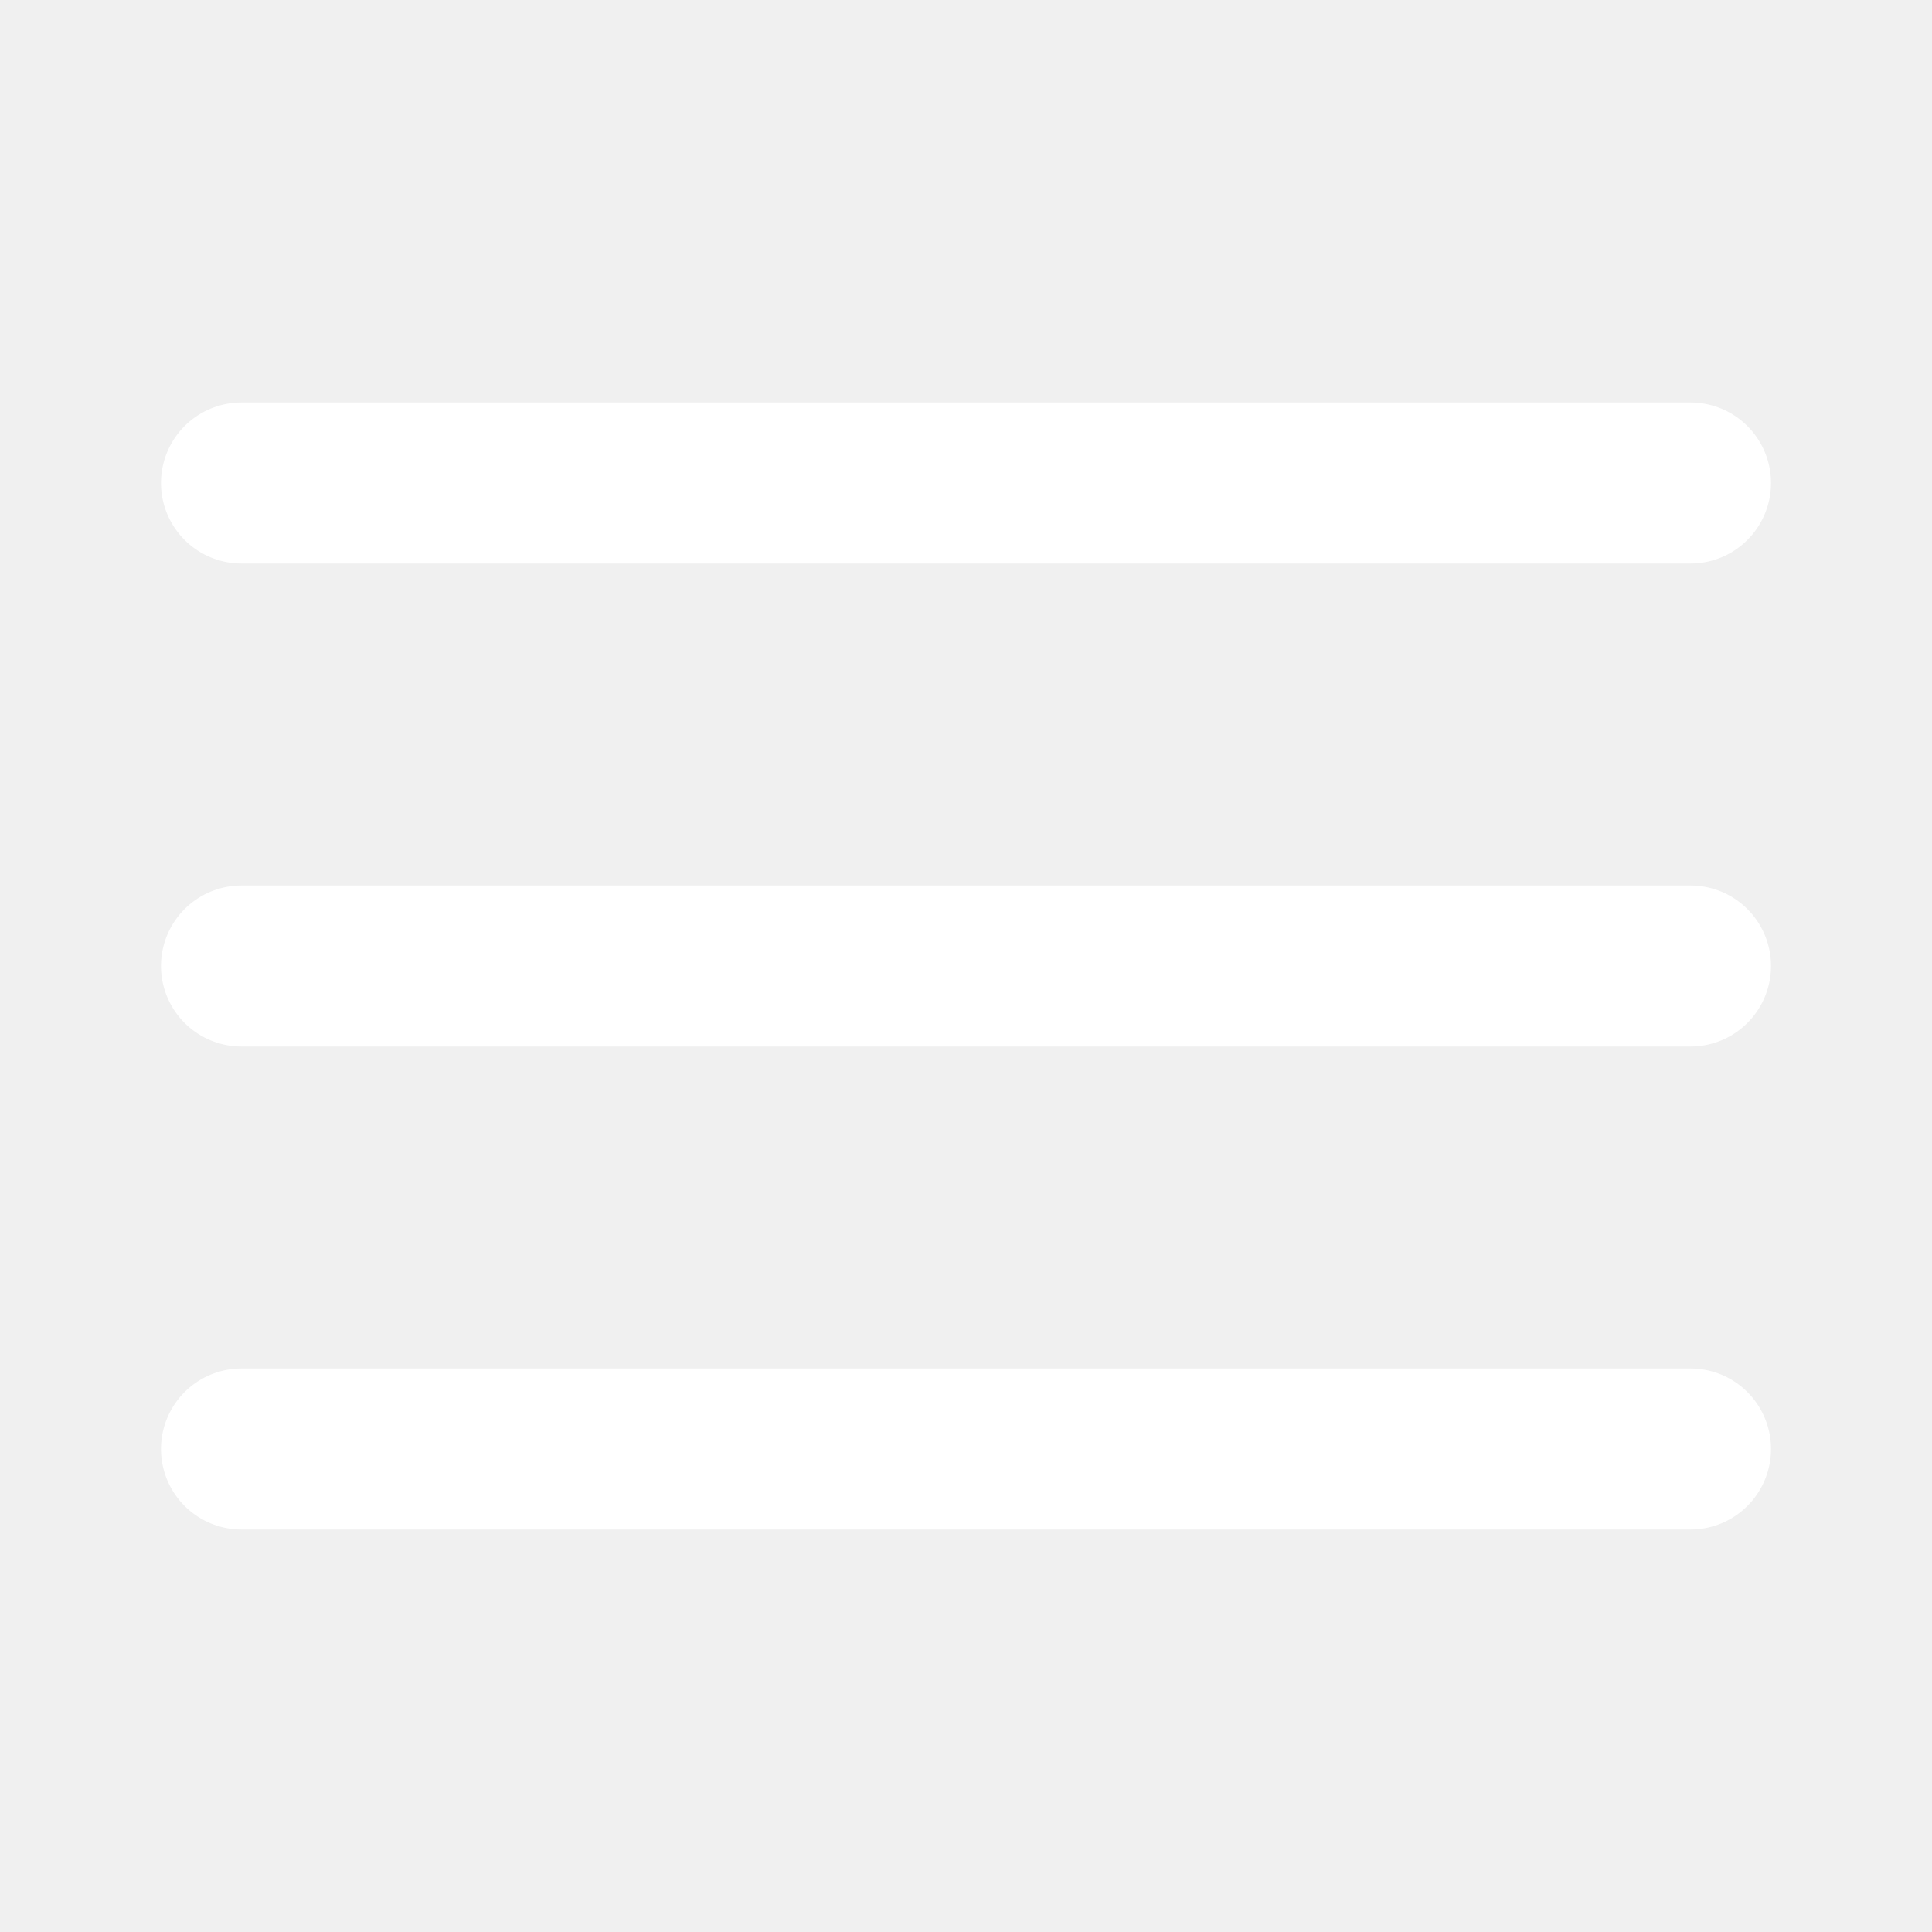
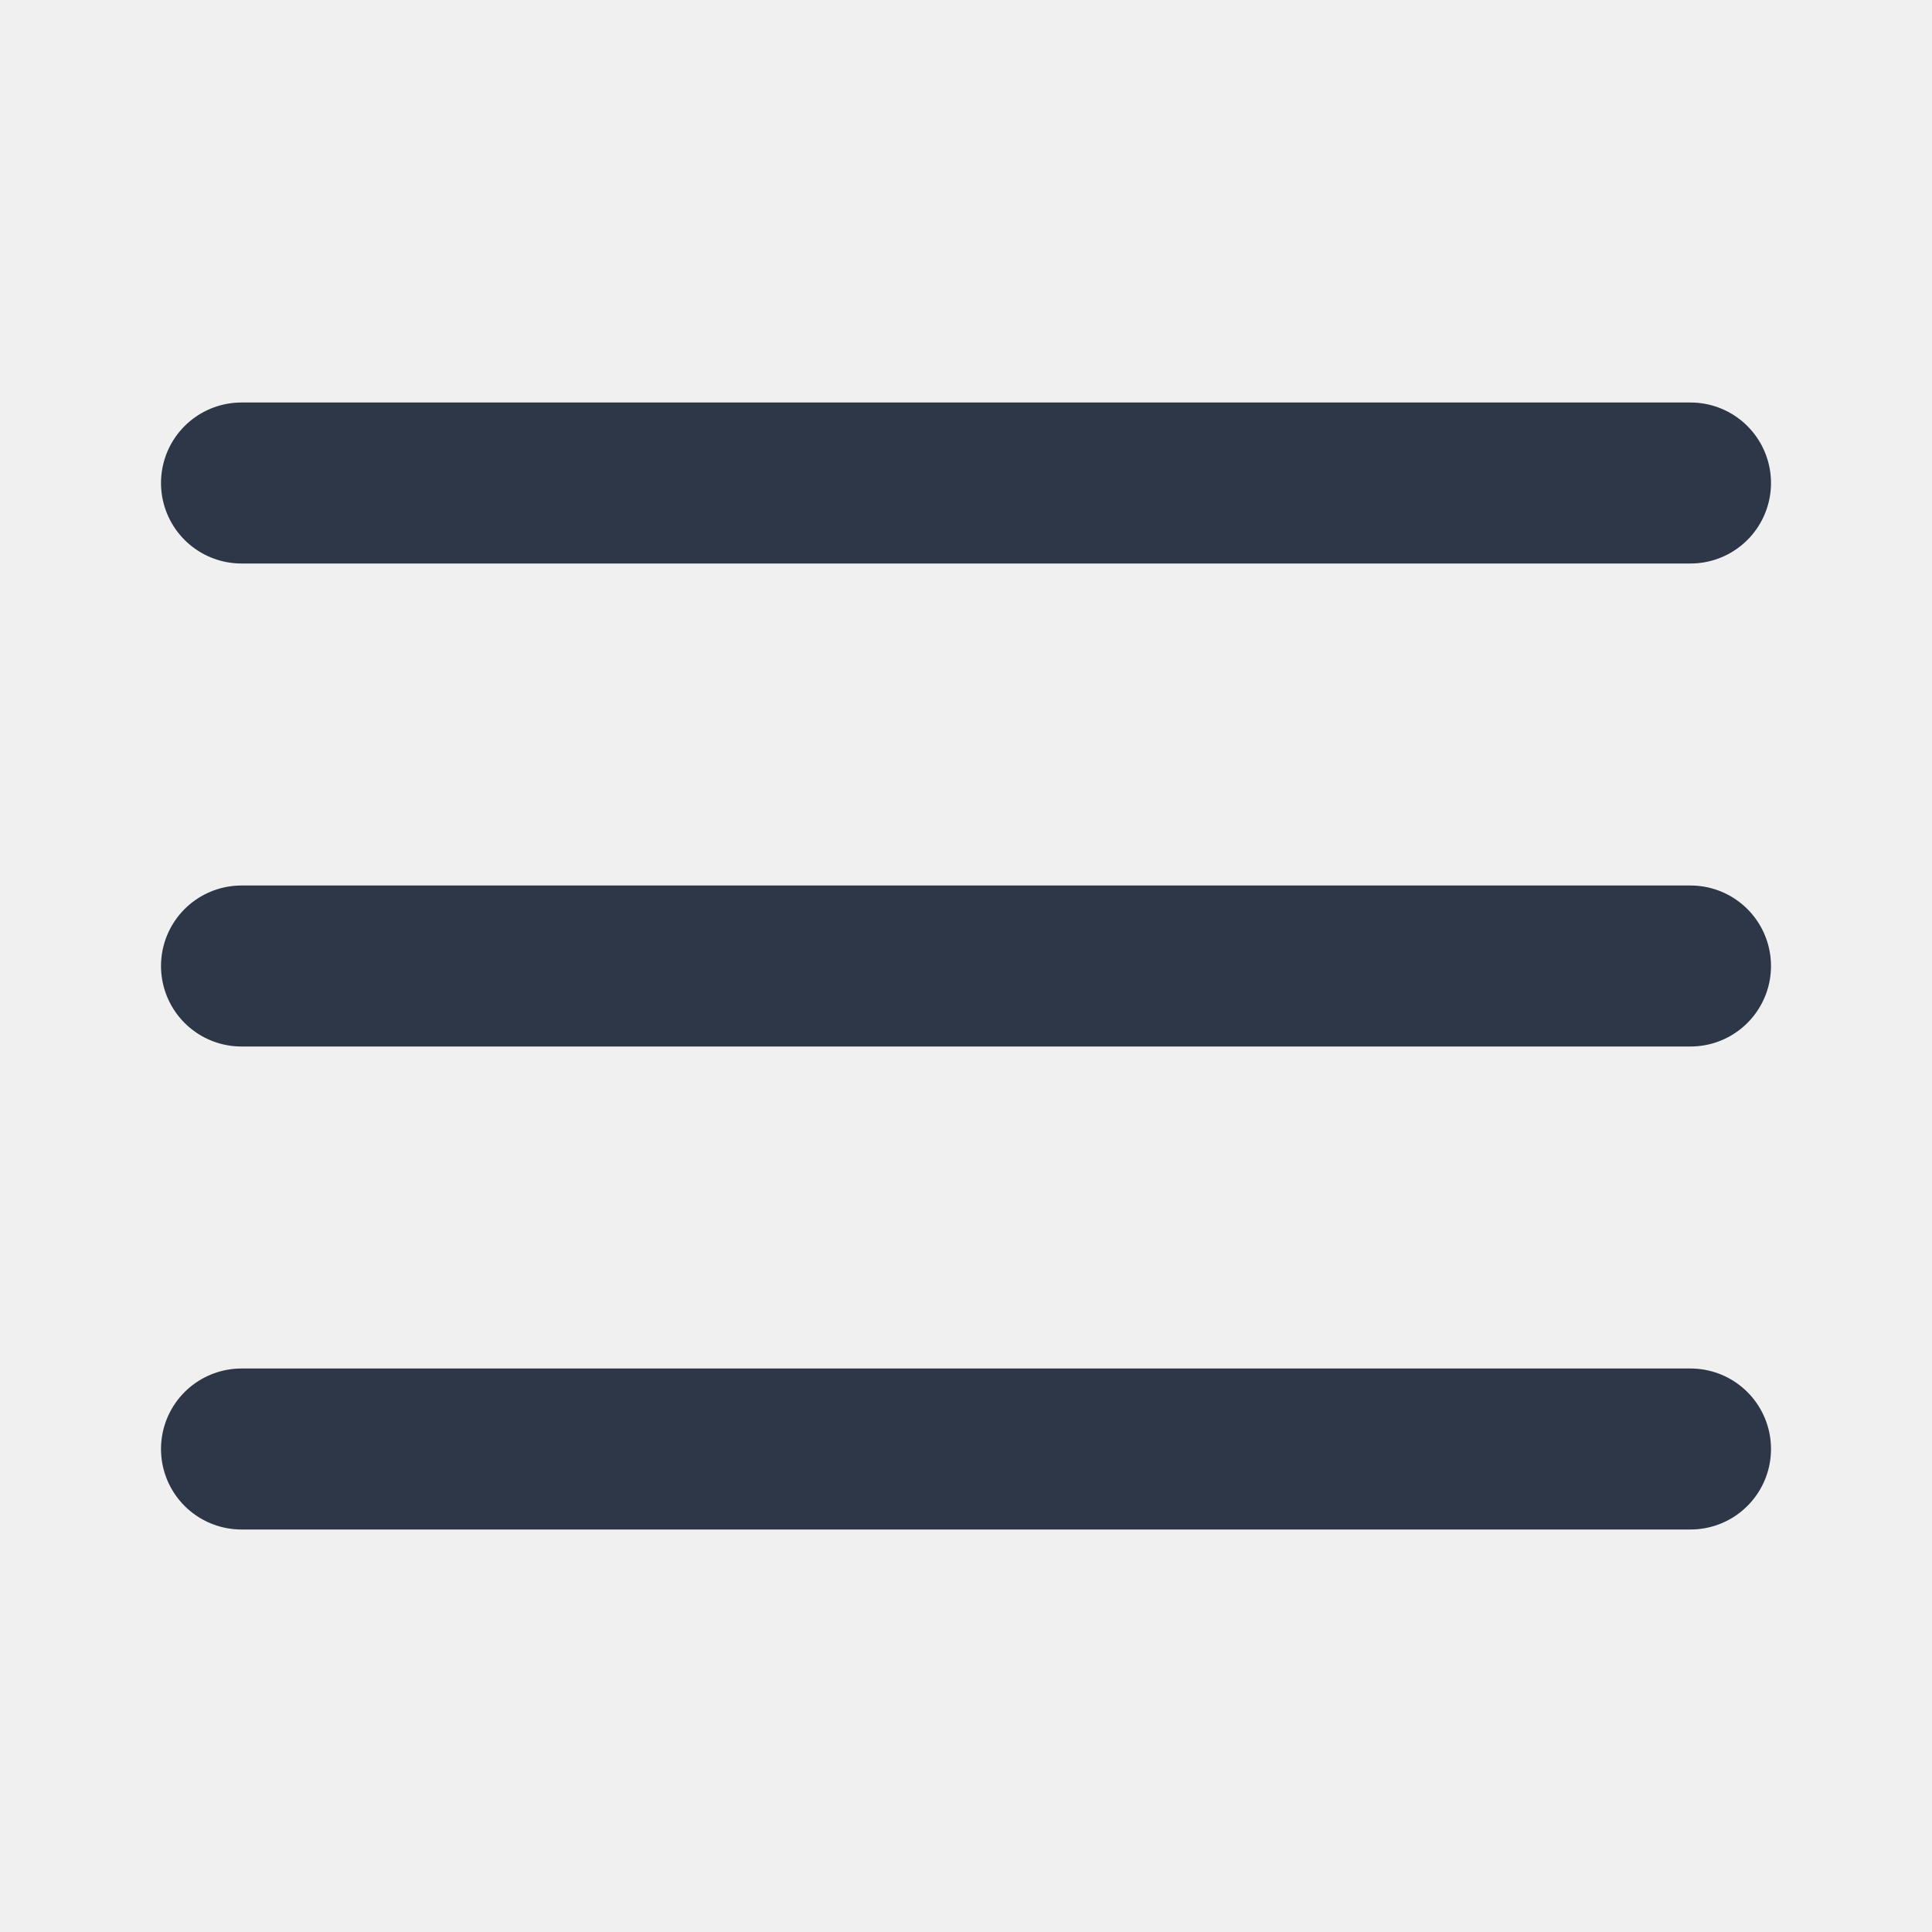
- <svg xmlns="http://www.w3.org/2000/svg" width="24" height="24" viewBox="0 0 24 24" fill="none" stroke="#fff" stroke-width="2" stroke-linecap="round" stroke-linejoin="round" class="feather feather-menu">
+ <svg xmlns="http://www.w3.org/2000/svg" width="24" height="24" viewBox="0 0 24 24" fill="none" stroke="#2D3748" stroke-width="2" stroke-linecap="round" stroke-linejoin="round" class="feather feather-menu">
  <line x1="3" y1="12" x2="21" y2="12" />
  <line x1="3" y1="6" x2="21" y2="6" />
  <line x1="3" y1="18" x2="21" y2="18" />
</svg>
